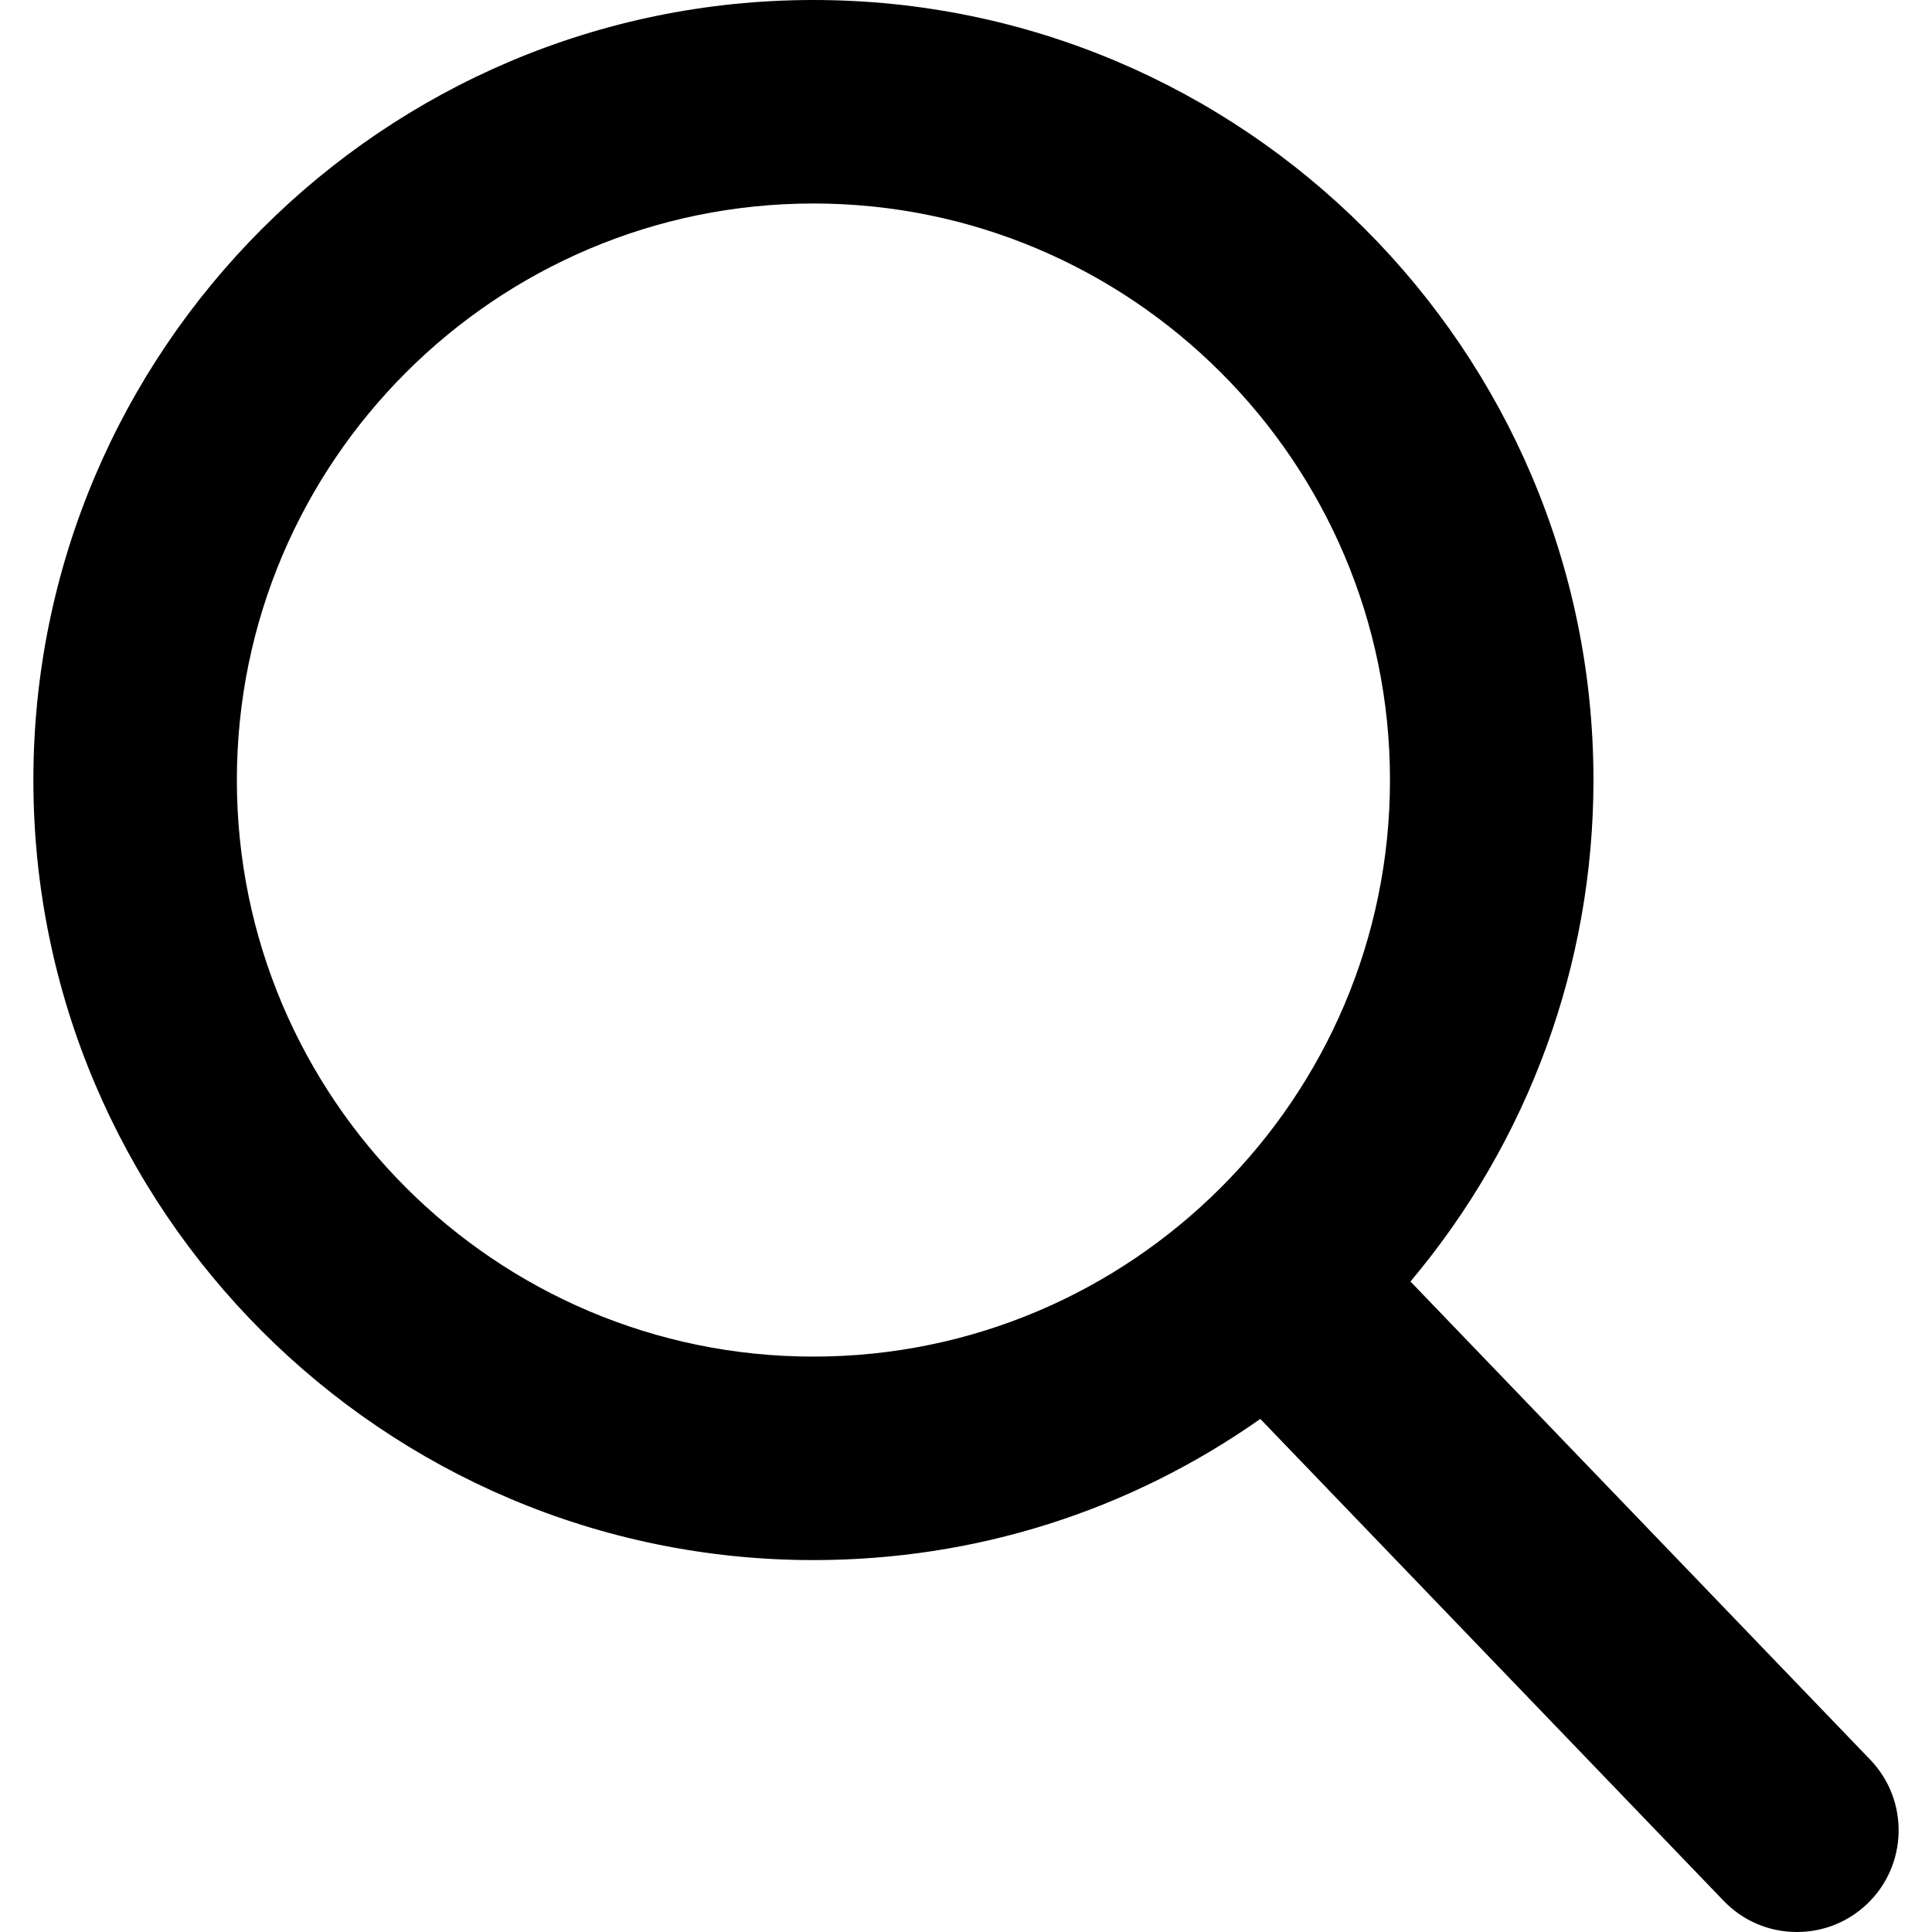
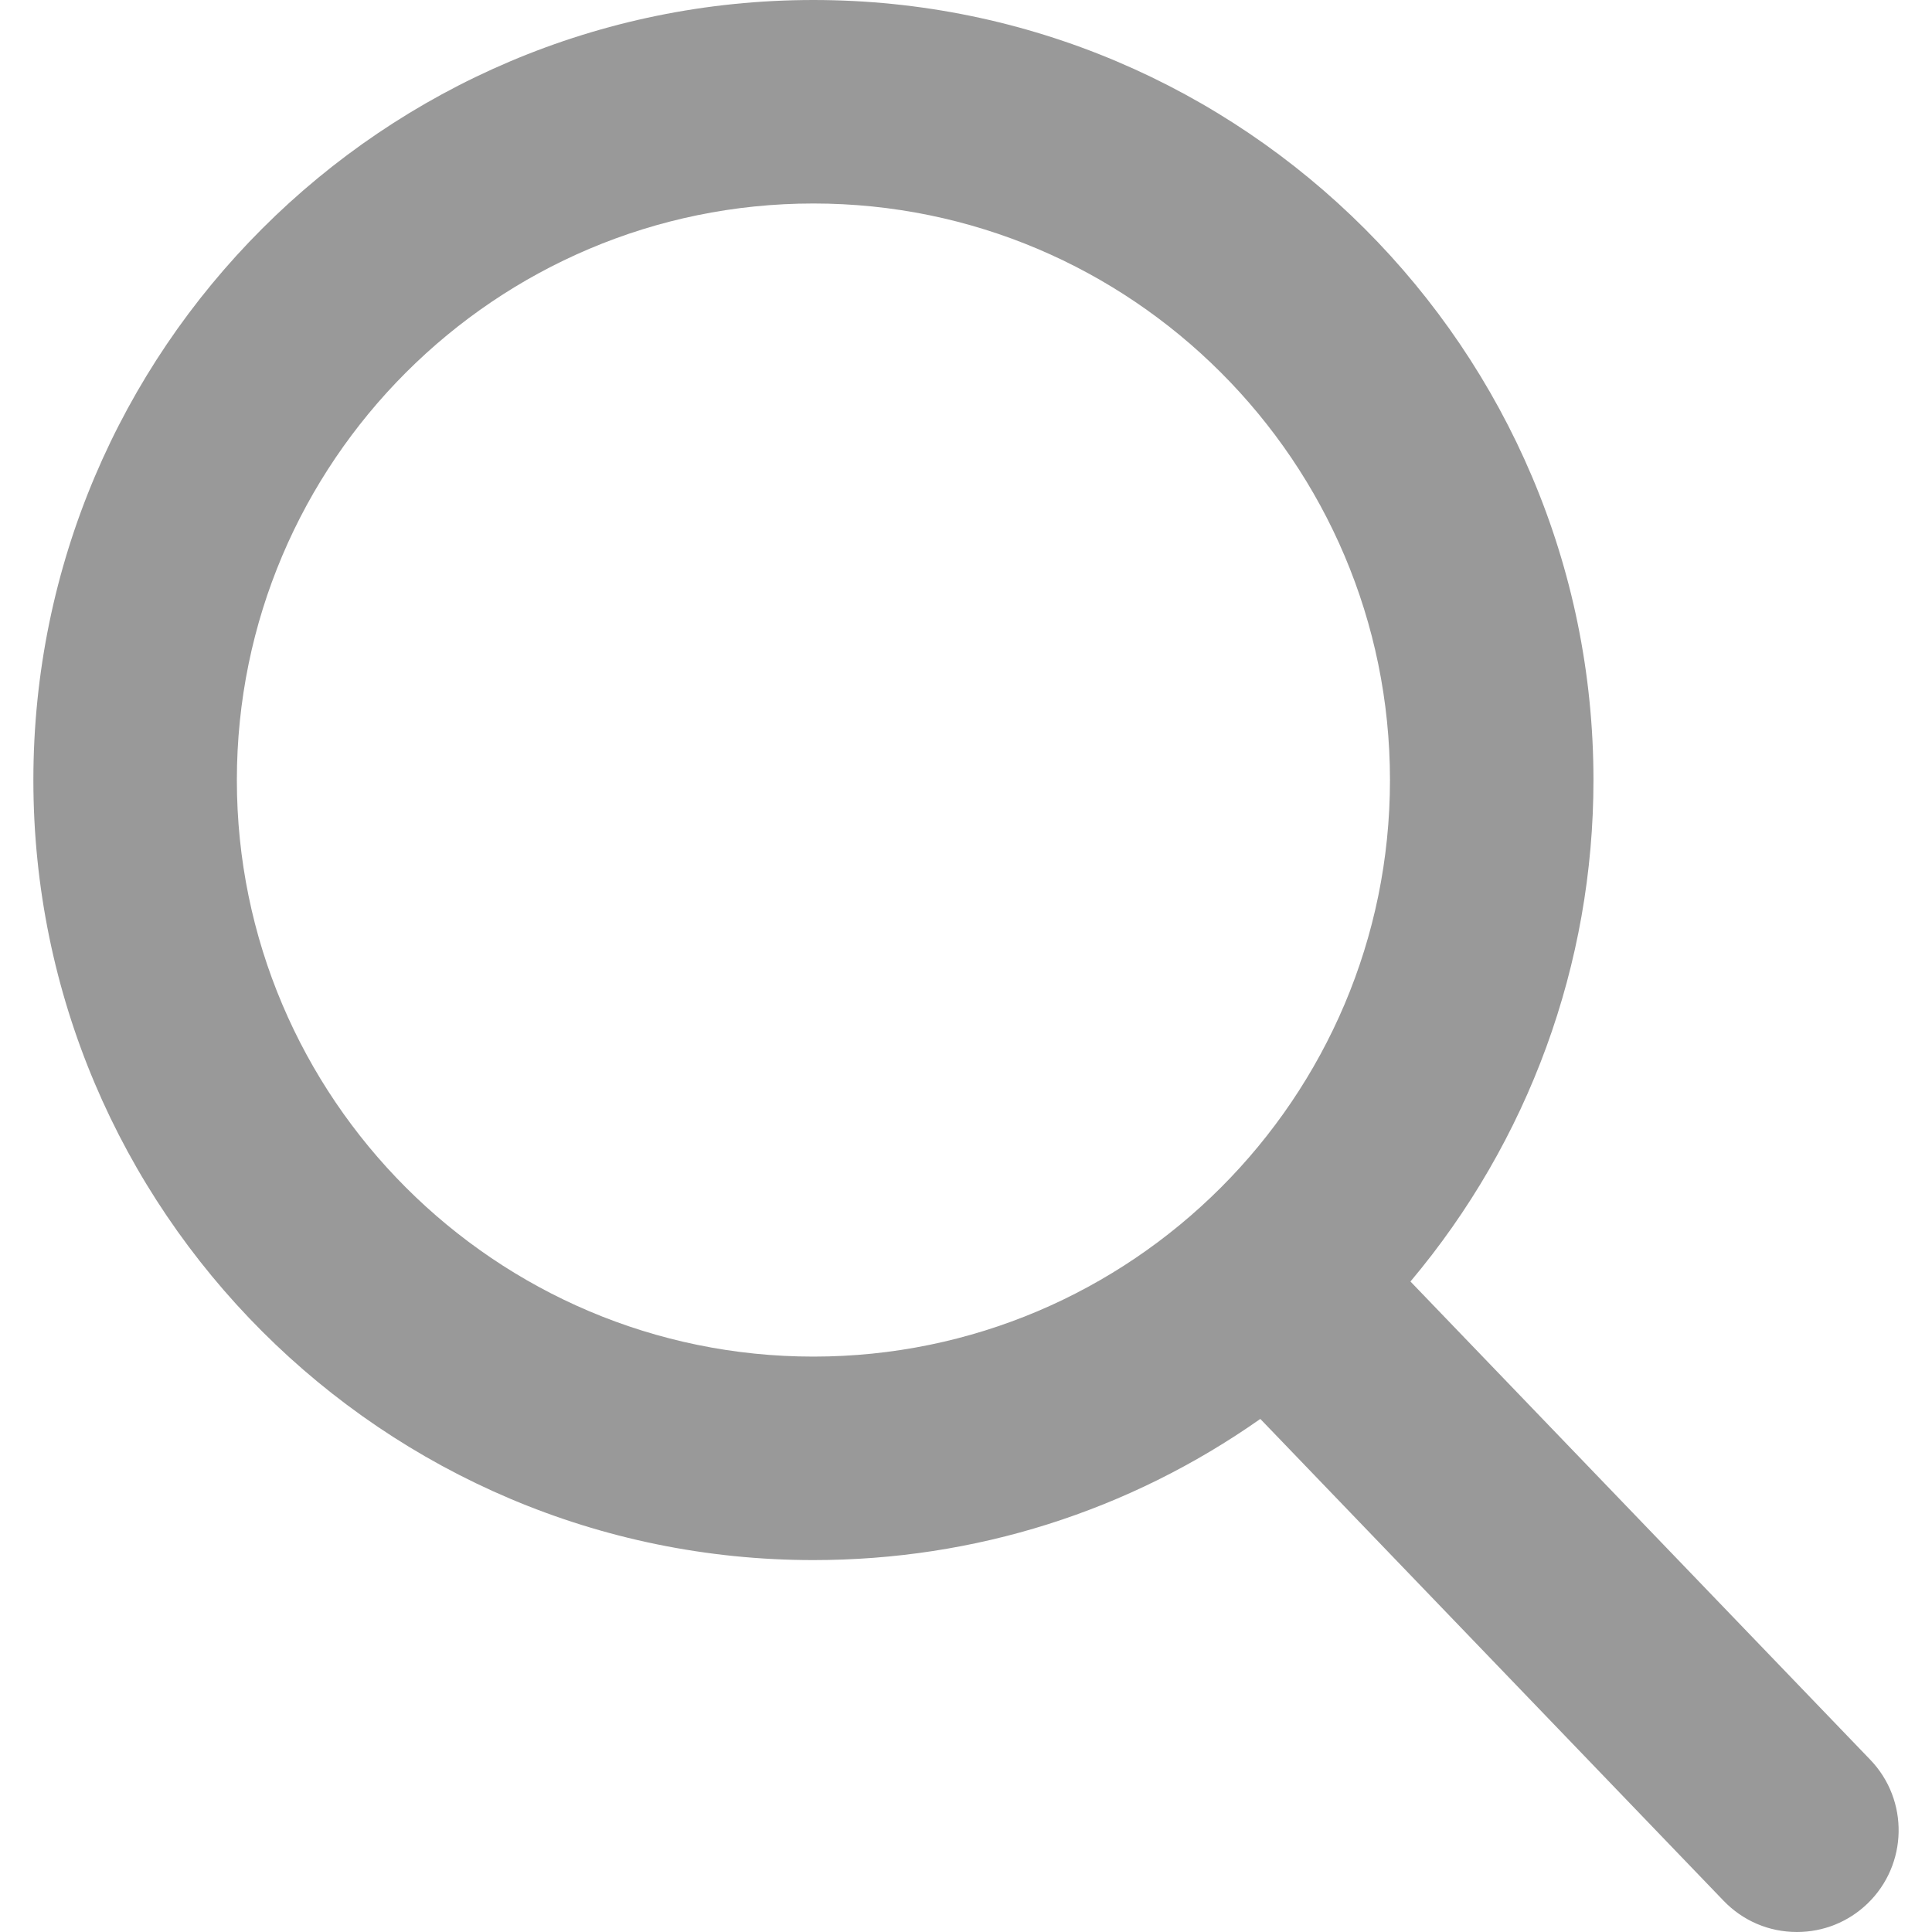
- <svg xmlns="http://www.w3.org/2000/svg" version="1.1" id="Capa_1" x="0px" y="0px" viewBox="0 0 56.966 56.966" style="enable-background:new 0 0 56.966 56.966;" xml:space="preserve">
-   <path d="M55.146,51.887L41.588,37.786c3.486-4.144,5.396-9.358,5.396-14.786c0-12.682-10.318-23-23-23s-23,10.318-23,23  s10.318,23,23,23c4.761,0,9.298-1.436,13.177-4.162l13.661,14.208c0.571,0.593,1.339,0.92,2.162,0.92  c0.779,0,1.518-0.297,2.079-0.837C56.255,54.982,56.293,53.08,55.146,51.887z M23.984,6c9.374,0,17,7.626,17,17s-7.626,17-17,17  s-17-7.626-17-17S14.61,6,23.984,6z" />
+ <svg xmlns="http://www.w3.org/2000/svg" version="1.1" id="Capa_1" x="0px" y="0px" viewBox="0 0 56.966 56.966" width="28px" fill="#999999" style="enable-background:new 0 0 56.966 56.966;" xml:space="preserve">
  <g>
- </g>
-   <g>
- </g>
-   <g>
- </g>
-   <g>
- </g>
-   <g>
- </g>
-   <g>
- </g>
-   <g>
- </g>
-   <g>
- </g>
-   <g>
- </g>
-   <g>
- </g>
-   <g>
- </g>
-   <g>
- </g>
-   <g>
- </g>
-   <g>
- </g>
-   <g>
- </g>
+     <g>
+       <path d="M55.146,51.887L41.588,37.786c3.486-4.144,5.396-9.358,5.396-14.786c0-12.682-10.318-23-23-23s-23,10.318-23,23     s10.318,23,23,23c4.761,0,9.298-1.436,13.177-4.162l13.661,14.208c0.571,0.593,1.339,0.92,2.162,0.92     c0.779,0,1.518-0.297,2.079-0.837C56.255,54.982,56.293,53.08,55.146,51.887z M23.984,6c9.374,0,17,7.626,17,17s-7.626,17-17,17     s-17-7.626-17-17S14.61,6,23.984,6z" />
+     </g>
+   </g>
</svg>
